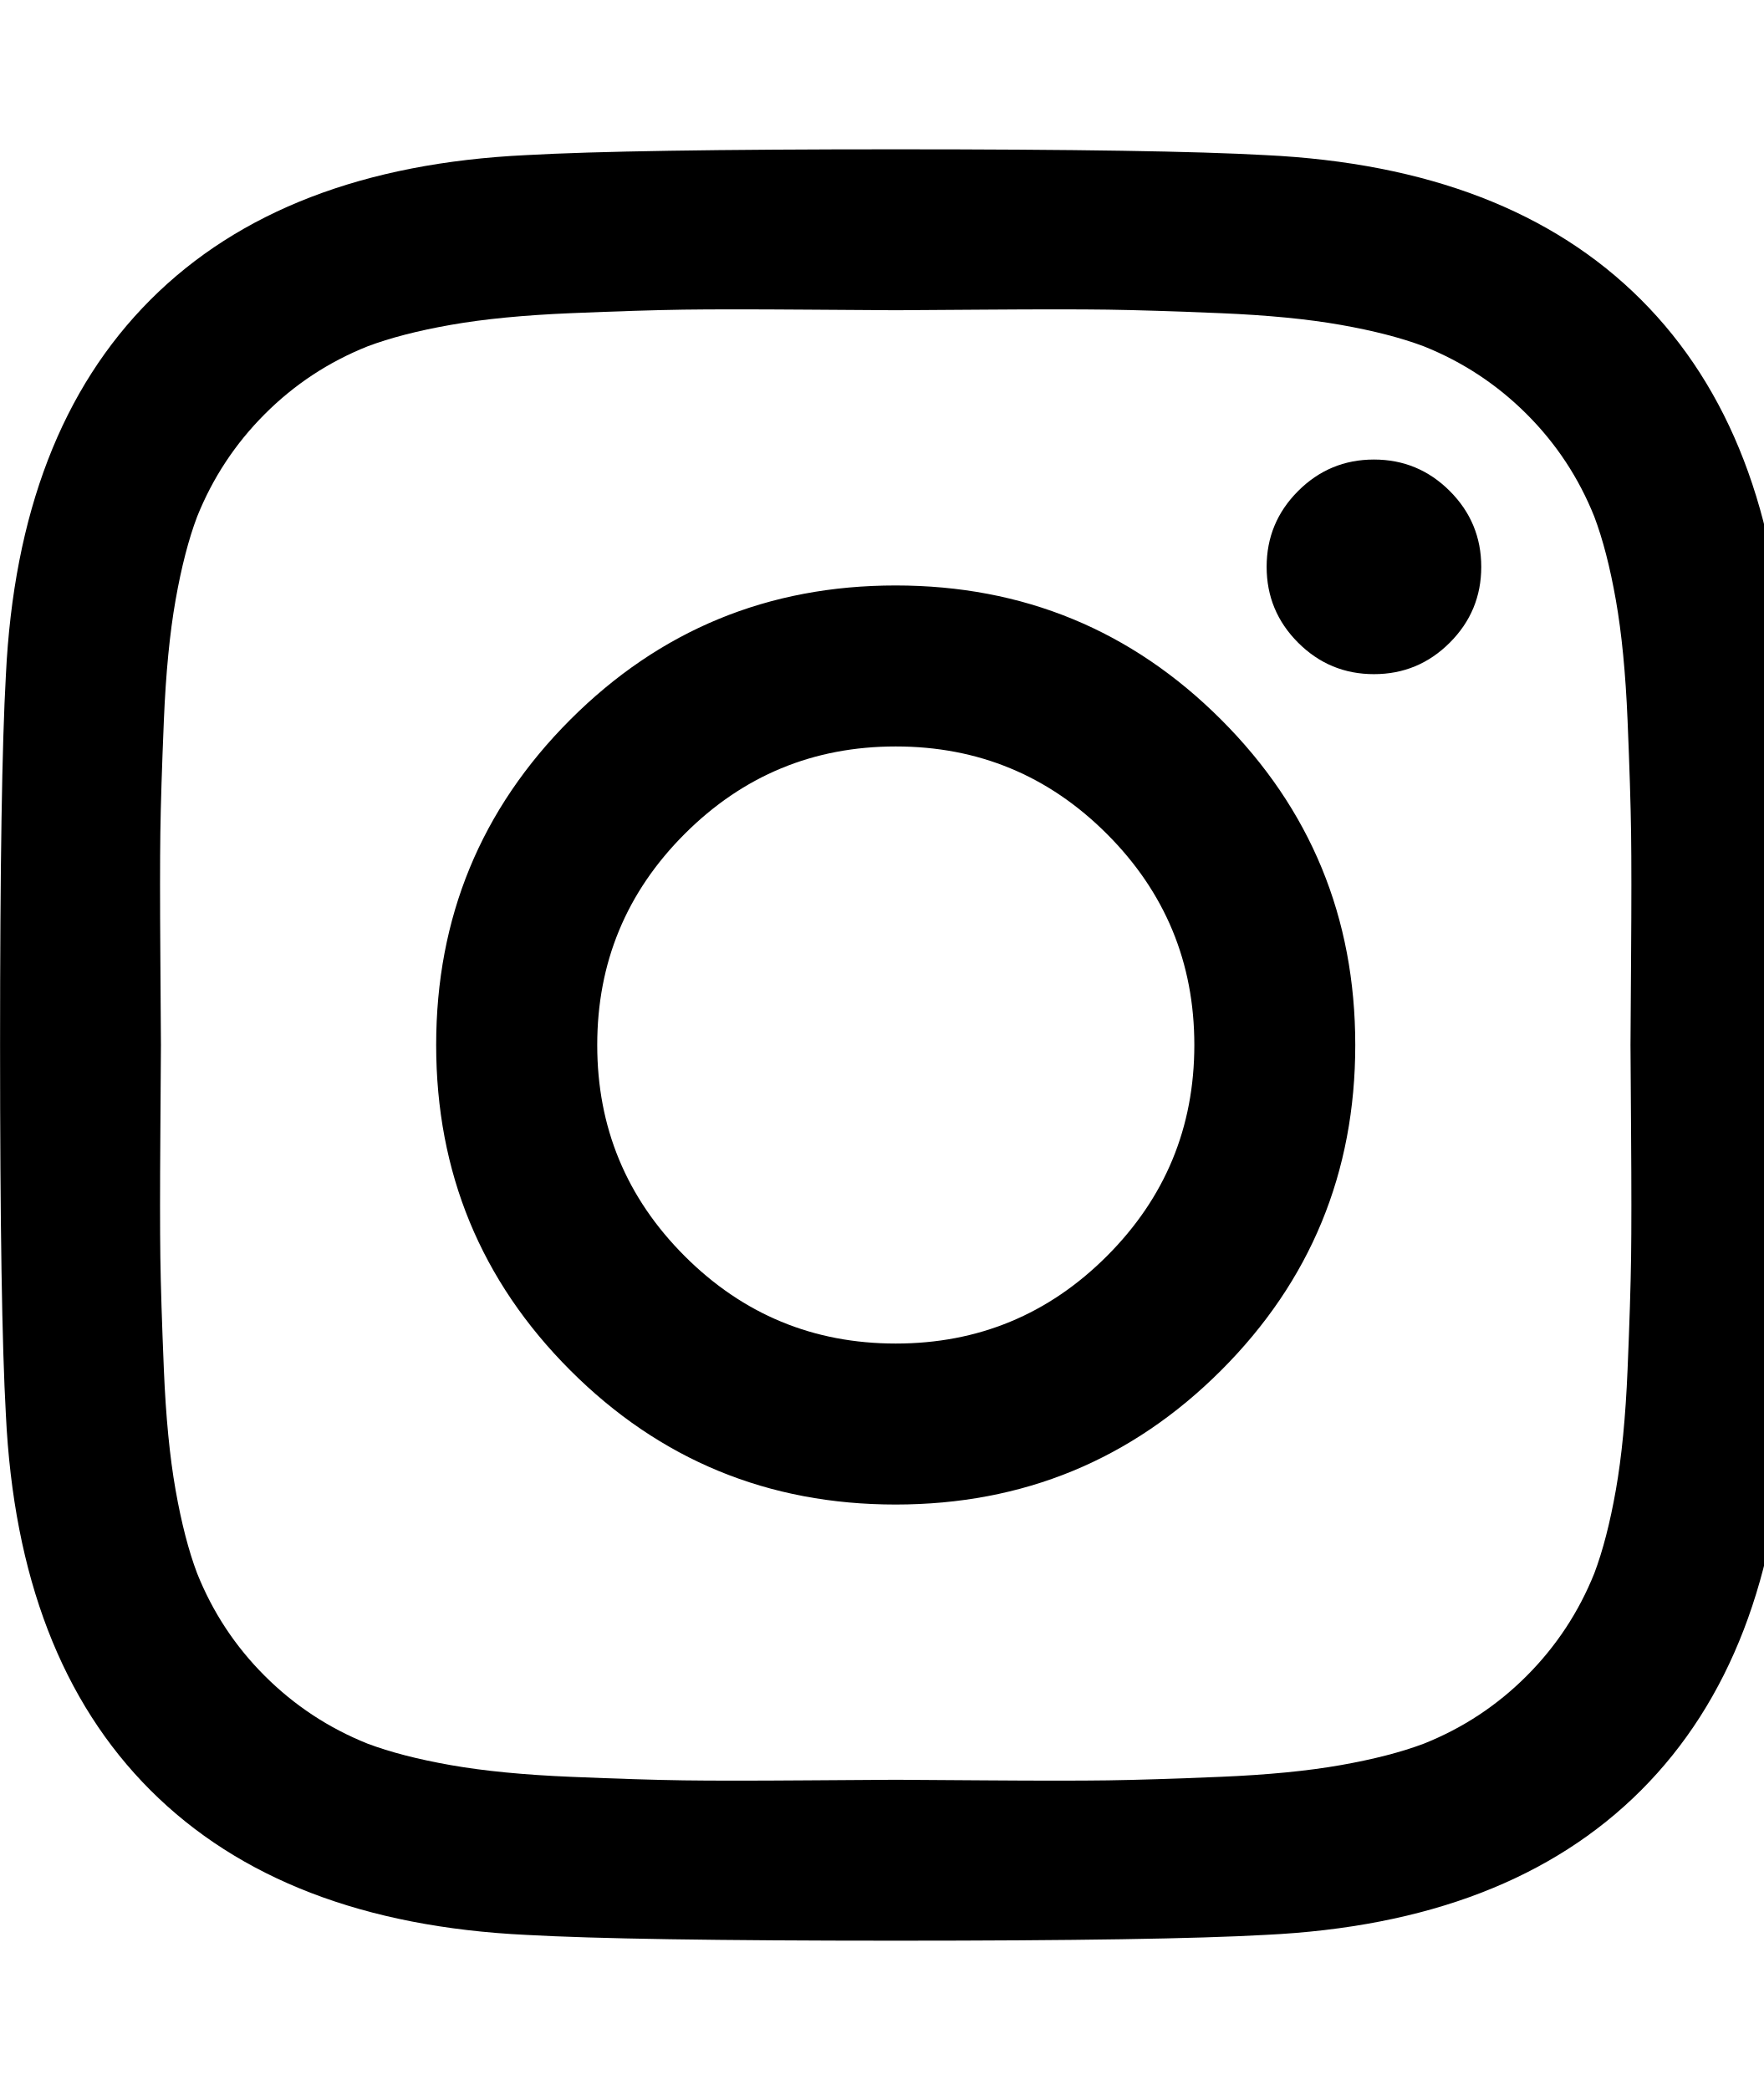
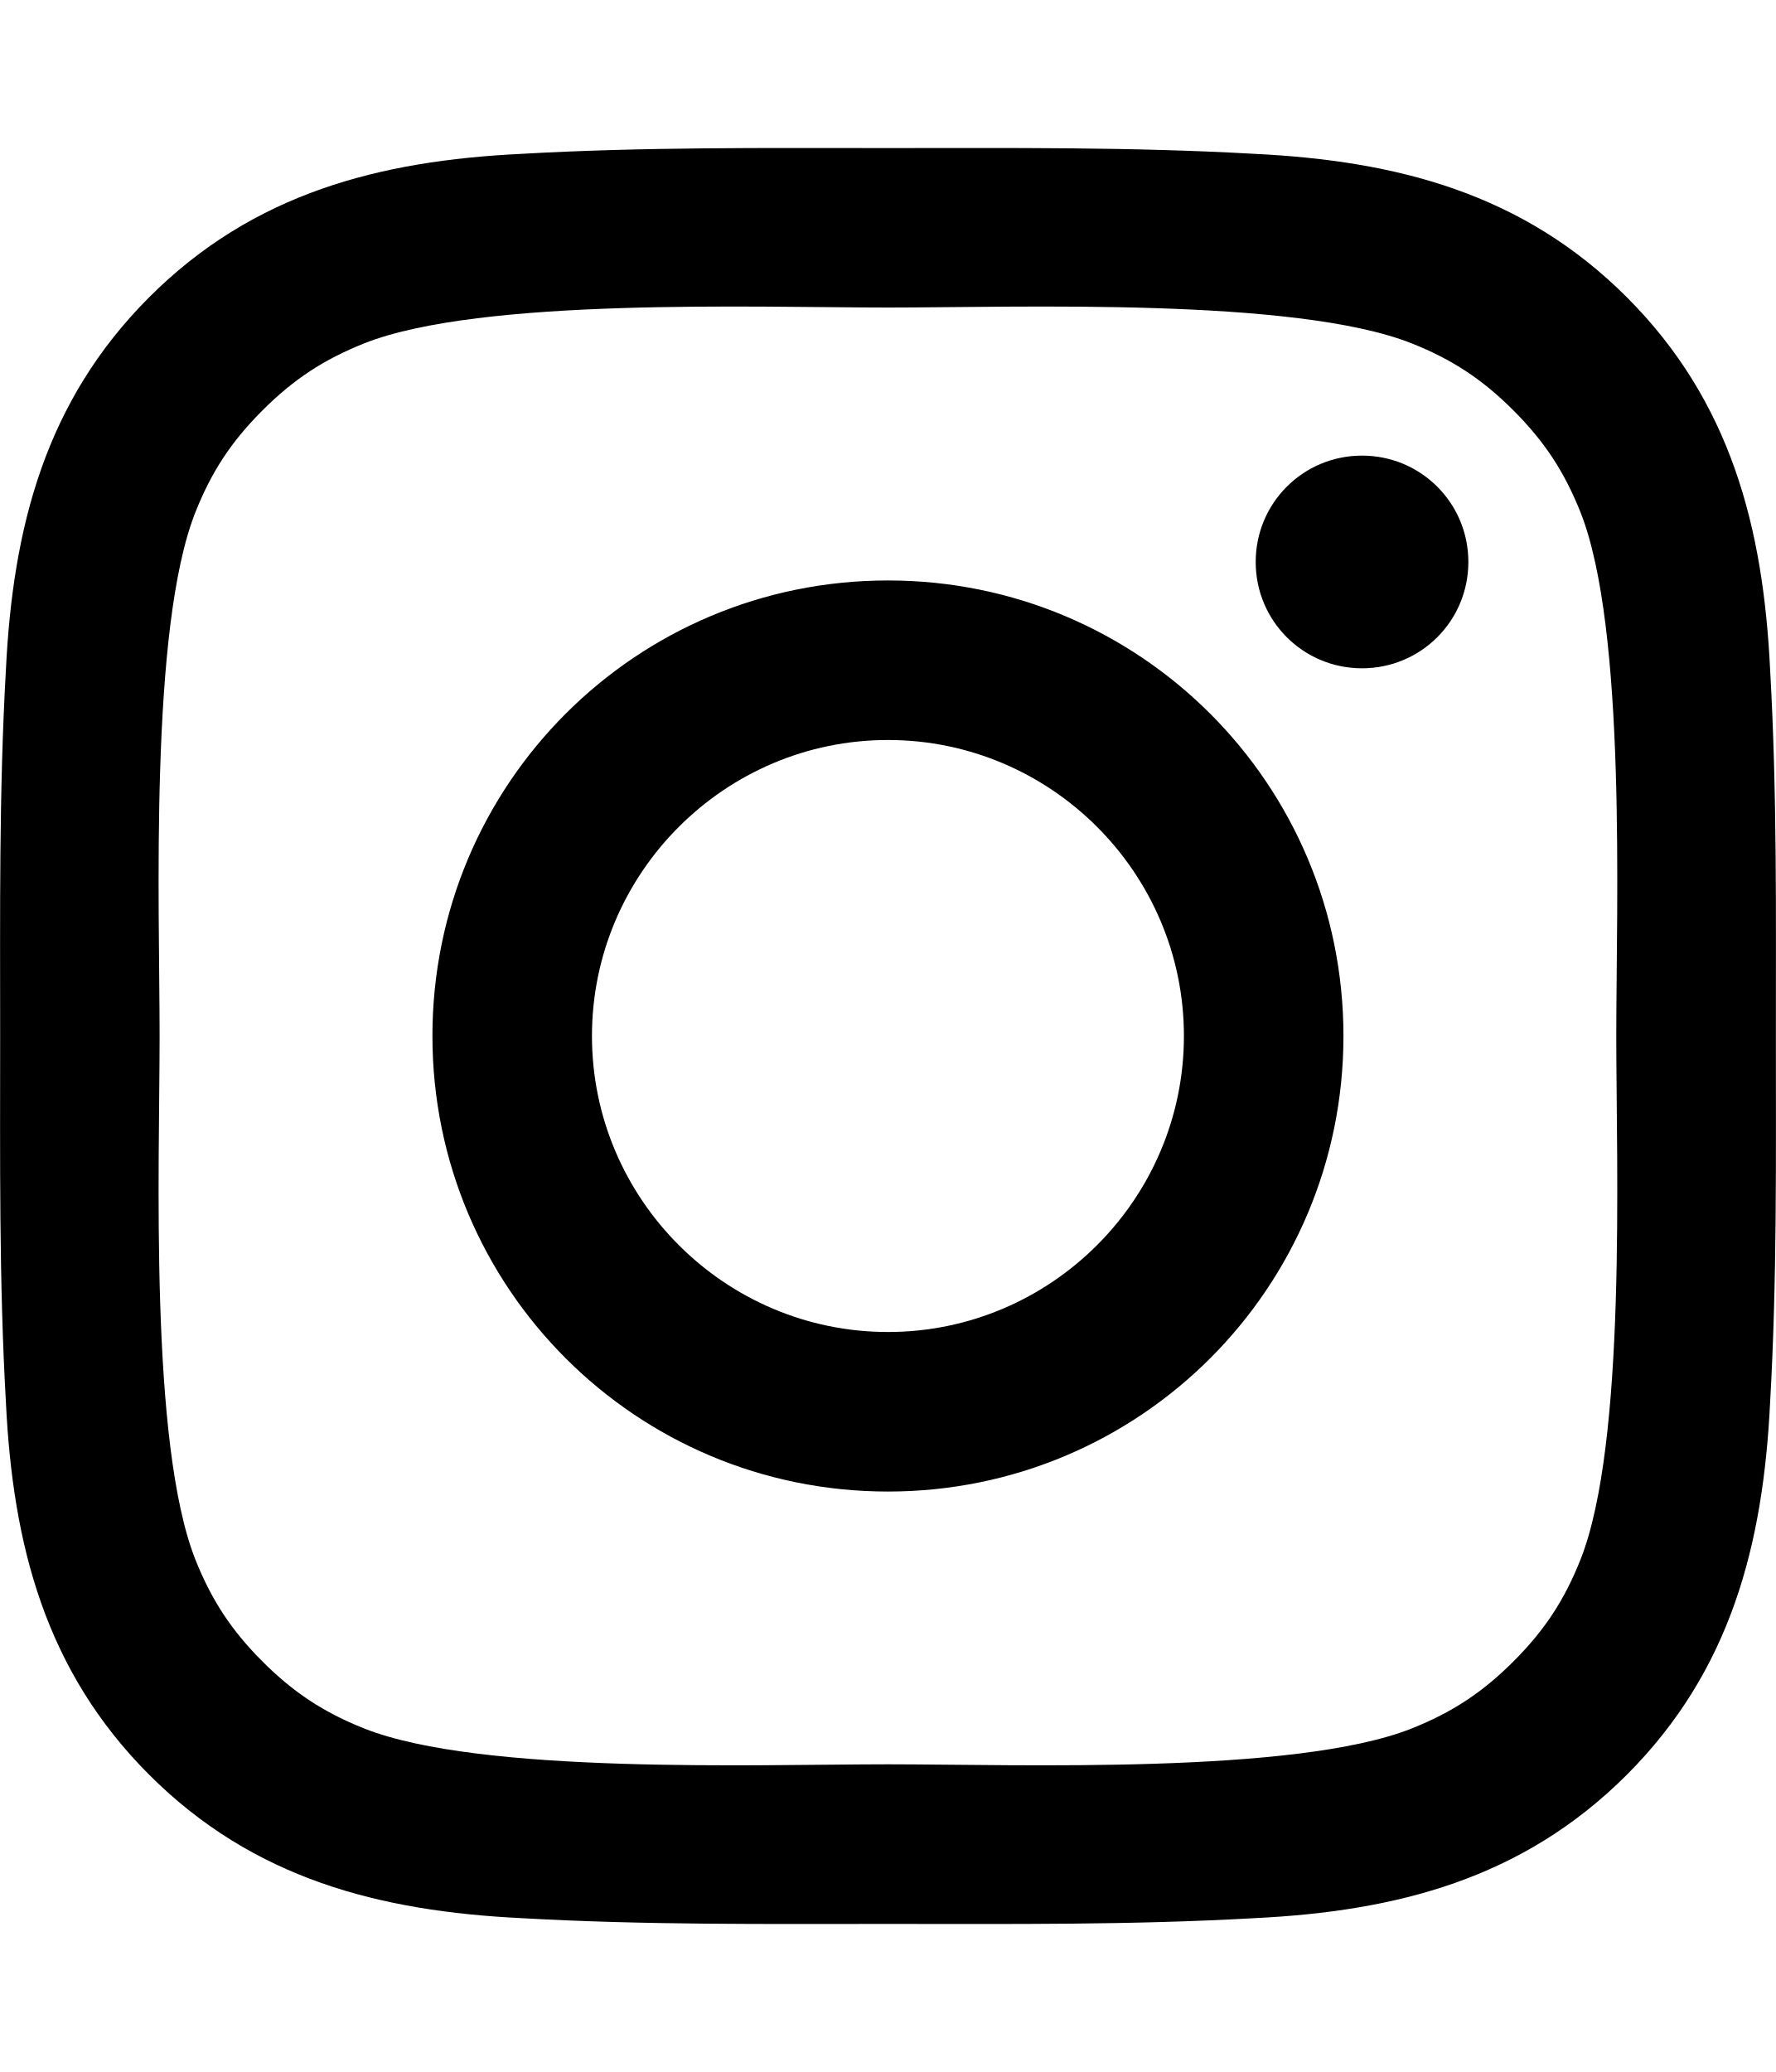
- <svg xmlns="http://www.w3.org/2000/svg" version="1.1" width="27" height="32" viewBox="0 0 27 32">
-   <path fill="#000" d="M18.286 16q0-1.893-1.339-3.232t-3.232-1.339-3.232 1.339-1.339 3.232 1.339 3.232 3.232 1.339 3.232-1.339 1.339-3.232zM20.75 16q0 2.929-2.054 4.982t-4.982 2.054-4.982-2.054-2.054-4.982 2.054-4.982 4.982-2.054 4.982 2.054 2.054 4.982zM22.679 8.679q0 0.679-0.482 1.161t-1.161 0.482-1.161-0.482-0.482-1.161 0.482-1.161 1.161-0.482 1.161 0.482 0.482 1.161zM13.714 4.75q-0.125 0-1.366-0.009t-1.884 0-1.723 0.054-1.839 0.179-1.277 0.33q-0.893 0.357-1.571 1.036t-1.036 1.571q-0.196 0.518-0.33 1.277t-0.179 1.839-0.054 1.723 0 1.884 0.009 1.366-0.009 1.366 0 1.884 0.054 1.723 0.179 1.839 0.33 1.277q0.357 0.893 1.036 1.571t1.571 1.036q0.518 0.196 1.277 0.33t1.839 0.179 1.723 0.054 1.884 0 1.366-0.009 1.366 0.009 1.884 0 1.723-0.054 1.839-0.179 1.277-0.33q0.893-0.357 1.571-1.036t1.036-1.571q0.196-0.518 0.33-1.277t0.179-1.839 0.054-1.723 0-1.884-0.009-1.366 0.009-1.366 0-1.884-0.054-1.723-0.179-1.839-0.33-1.277q-0.357-0.893-1.036-1.571t-1.571-1.036q-0.518-0.196-1.277-0.33t-1.839-0.179-1.723-0.054-1.884 0-1.366 0.009zM27.429 16q0 4.089-0.089 5.661-0.179 3.714-2.214 5.75t-5.75 2.214q-1.571 0.089-5.661 0.089t-5.661-0.089q-3.714-0.179-5.75-2.214t-2.214-5.75q-0.089-1.571-0.089-5.661t0.089-5.661q0.179-3.714 2.214-5.75t5.75-2.214q1.571-0.089 5.661-0.089t5.661 0.089q3.714 0.179 5.75 2.214t2.214 5.75q0.089 1.571 0.089 5.661z" />
+ <svg xmlns="http://www.w3.org/2000/svg" version="1.1" width="24" height="28" viewBox="0 0 24 28">
+   <path d="M16 14c0-2.203-1.797-4-4-4s-4 1.797-4 4 1.797 4 4 4 4-1.797 4-4zM18.156 14c0 3.406-2.75 6.156-6.156 6.156s-6.156-2.75-6.156-6.156 2.75-6.156 6.156-6.156 6.156 2.75 6.156 6.156zM19.844 7.594c0 0.797-0.641 1.437-1.437 1.437s-1.437-0.641-1.437-1.437 0.641-1.437 1.437-1.437 1.437 0.641 1.437 1.437zM12 4.156c-1.75 0-5.5-0.141-7.078 0.484-0.547 0.219-0.953 0.484-1.375 0.906s-0.688 0.828-0.906 1.375c-0.625 1.578-0.484 5.328-0.484 7.078s-0.141 5.5 0.484 7.078c0.219 0.547 0.484 0.953 0.906 1.375s0.828 0.688 1.375 0.906c1.578 0.625 5.328 0.484 7.078 0.484s5.5 0.141 7.078-0.484c0.547-0.219 0.953-0.484 1.375-0.906s0.688-0.828 0.906-1.375c0.625-1.578 0.484-5.328 0.484-7.078s0.141-5.5-0.484-7.078c-0.219-0.547-0.484-0.953-0.906-1.375s-0.828-0.688-1.375-0.906c-1.578-0.625-5.328-0.484-7.078-0.484zM24 14c0 1.656 0.016 3.297-0.078 4.953-0.094 1.922-0.531 3.625-1.937 5.031s-3.109 1.844-5.031 1.937c-1.656 0.094-3.297 0.078-4.953 0.078s-3.297 0.016-4.953-0.078c-1.922-0.094-3.625-0.531-5.031-1.937s-1.844-3.109-1.937-5.031c-0.094-1.656-0.078-3.297-0.078-4.953s-0.016-3.297 0.078-4.953c0.094-1.922 0.531-3.625 1.937-5.031s3.109-1.844 5.031-1.937c1.656-0.094 3.297-0.078 4.953-0.078s3.297-0.016 4.953 0.078c1.922 0.094 3.625 0.531 5.031 1.937s1.844 3.109 1.937 5.031c0.094 1.656 0.078 3.297 0.078 4.953z" />
</svg>
